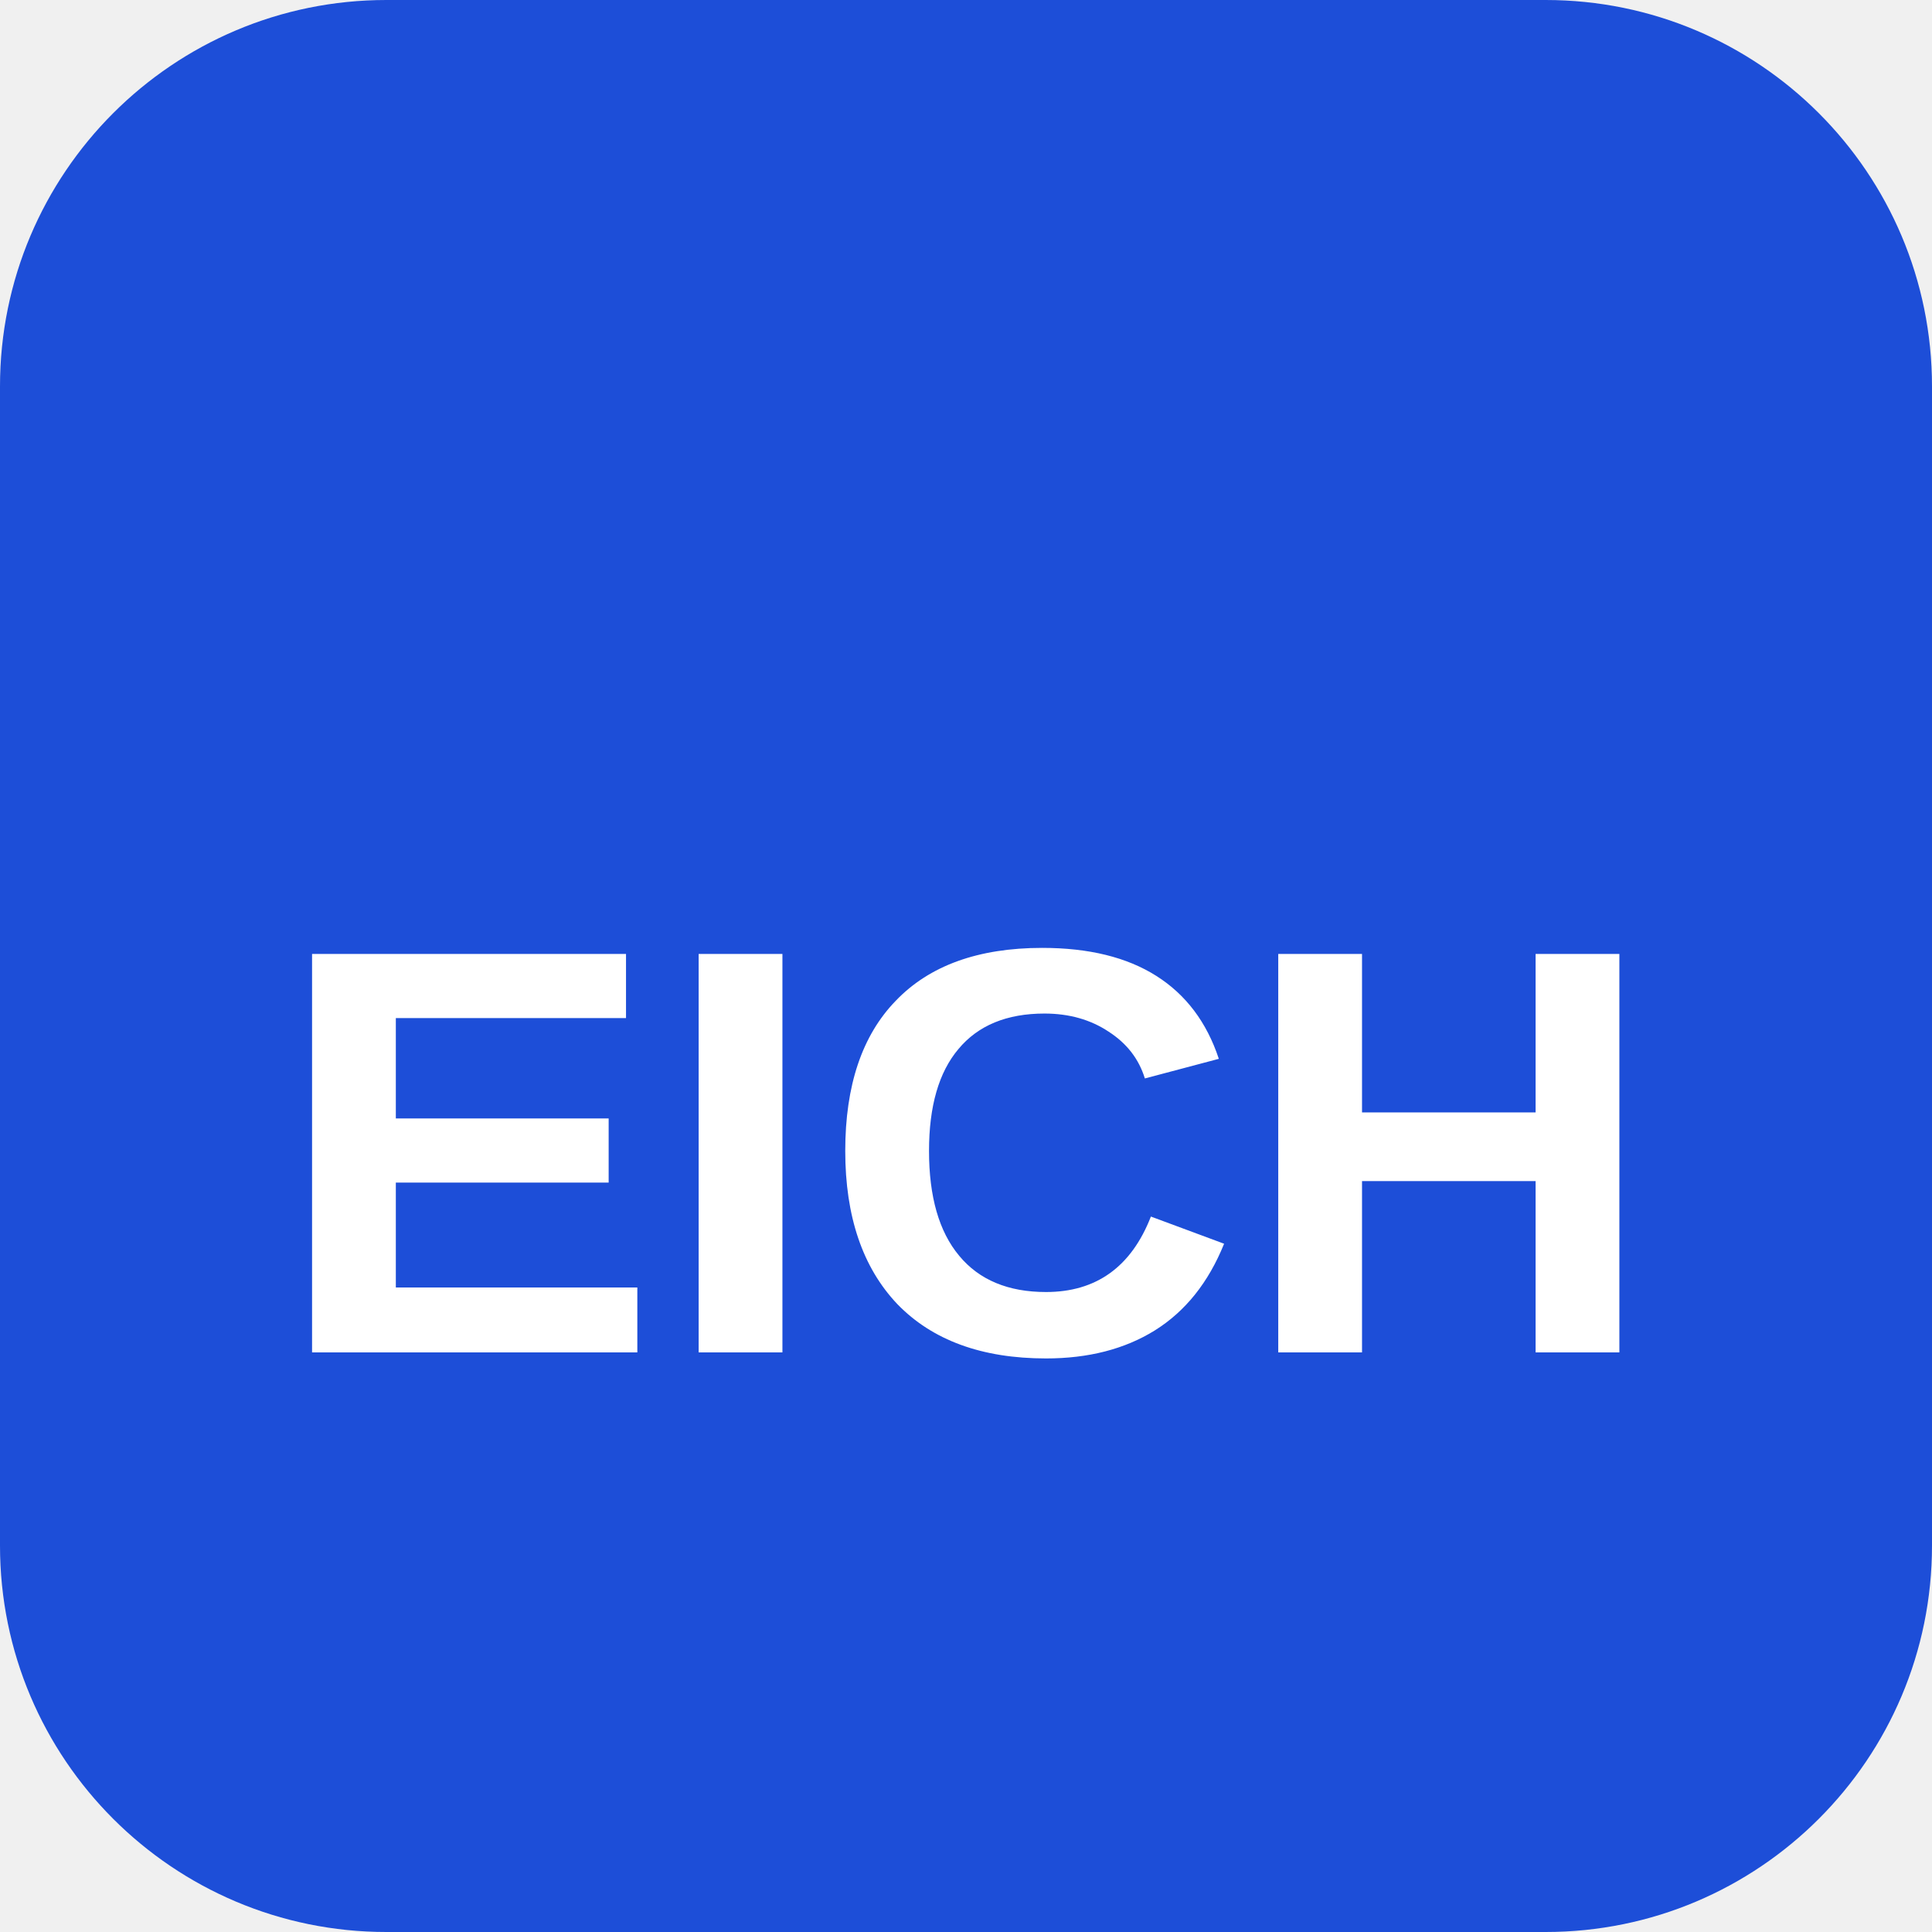
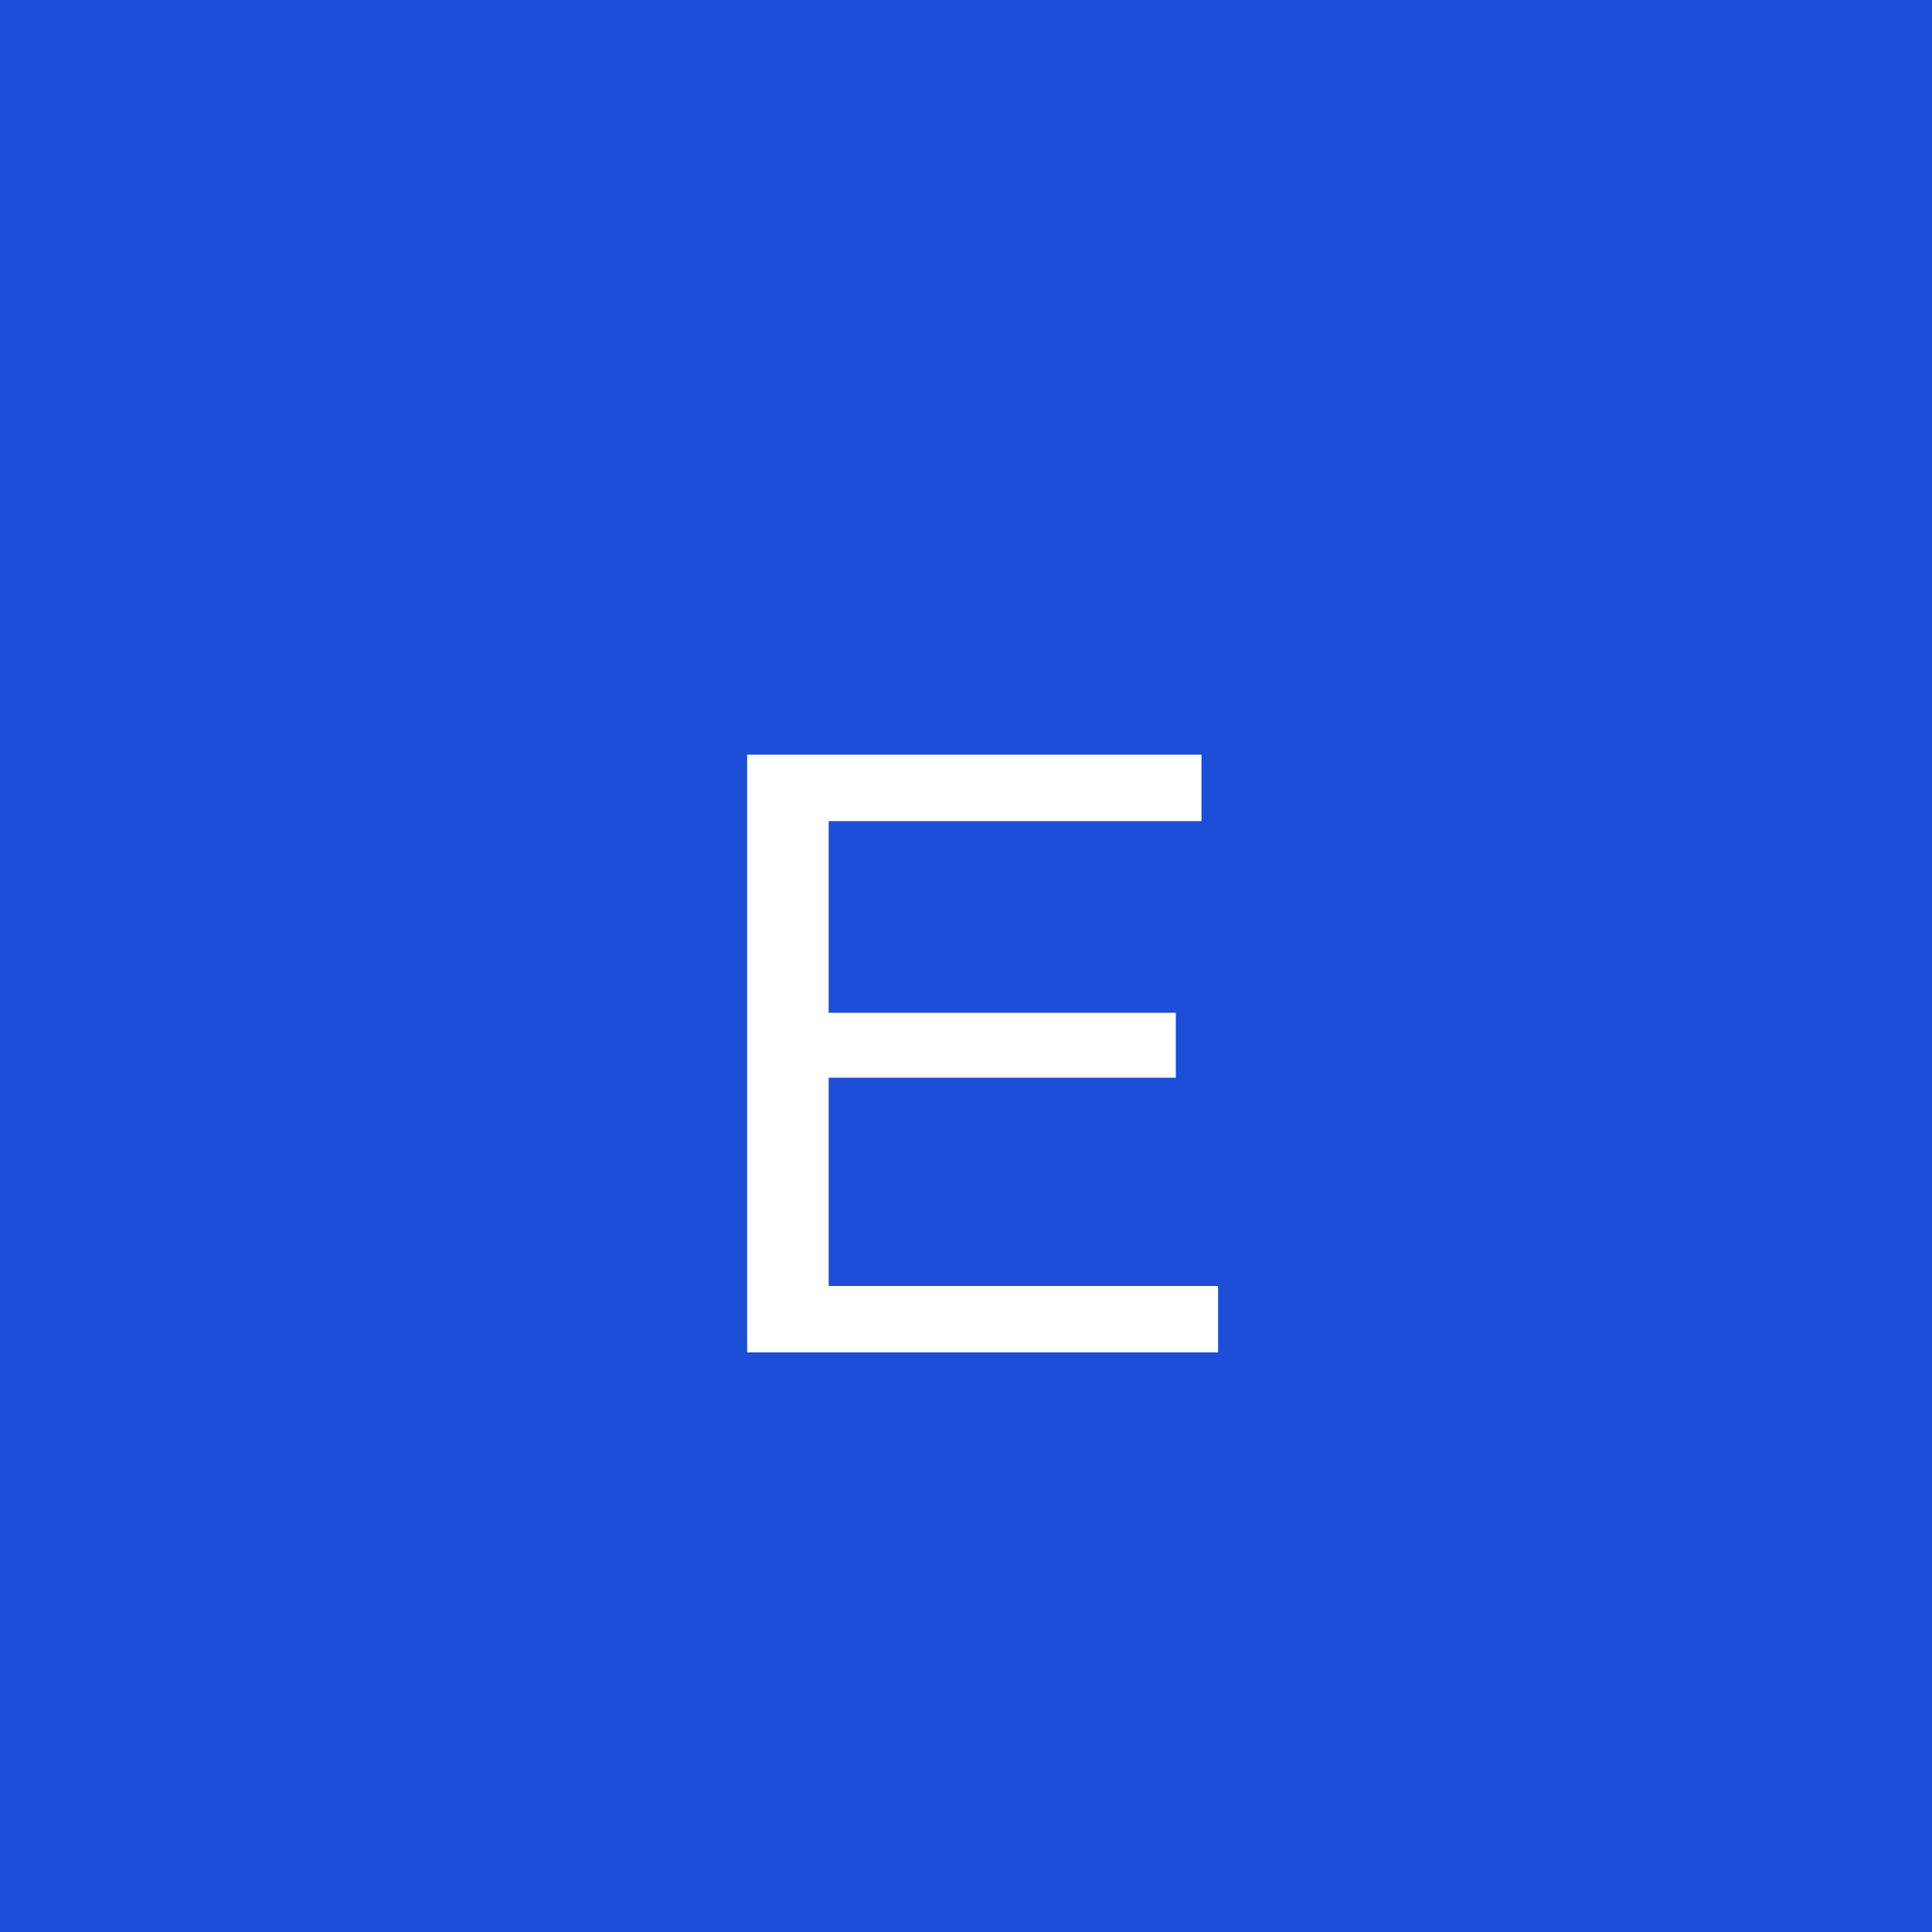
- <svg xmlns="http://www.w3.org/2000/svg" viewBox="0 0 40 40" width="40" height="40">
-   <rect width="40" height="40" rx="8" fill="#1d4ed8" />
-   <text x="20" y="28" font-family="Arial,Helvetica,sans-serif" font-size="12" fill="#ffffff" font-weight="800" text-anchor="middle">EICH</text>
+ <svg xmlns="http://www.w3.org/2000/svg" width="20" height="20" viewBox="0 0 20 20">
+   <rect width="20" height="20" fill="#1d4ed8" />
+   <text x="10" y="14" font-size="9" text-anchor="middle" fill="#fff" font-family="Arial">E</text>
</svg>
